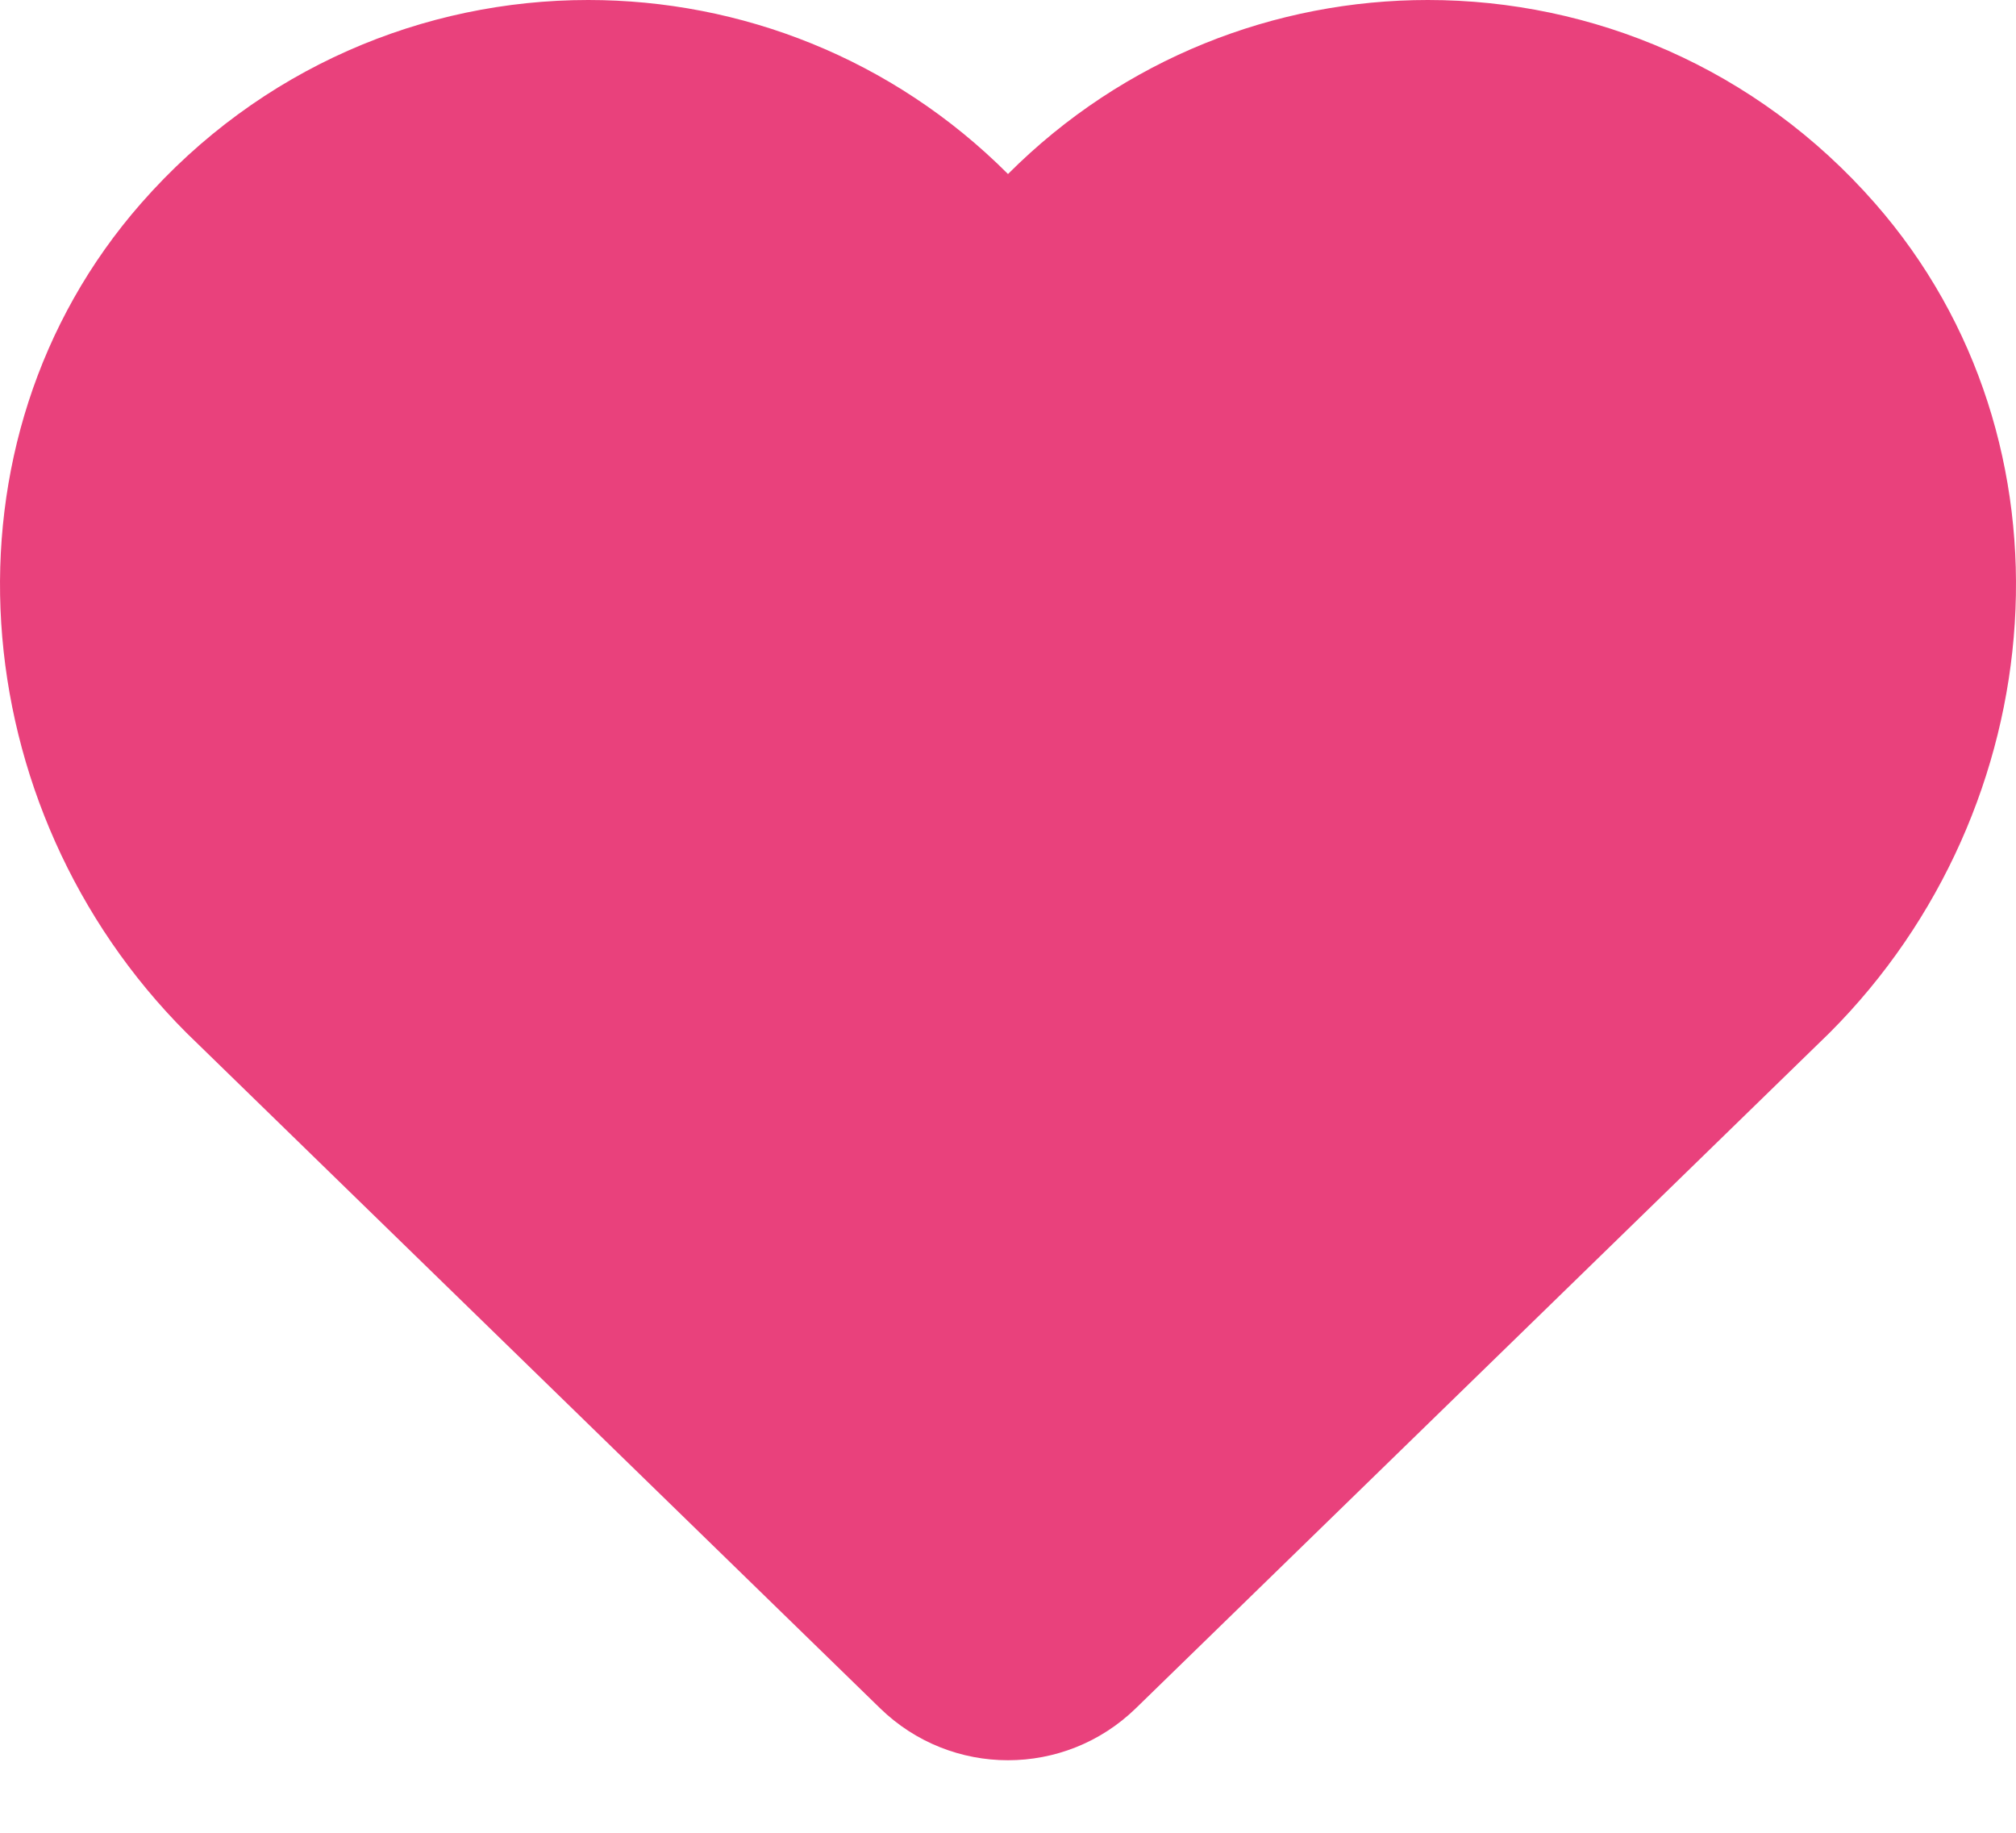
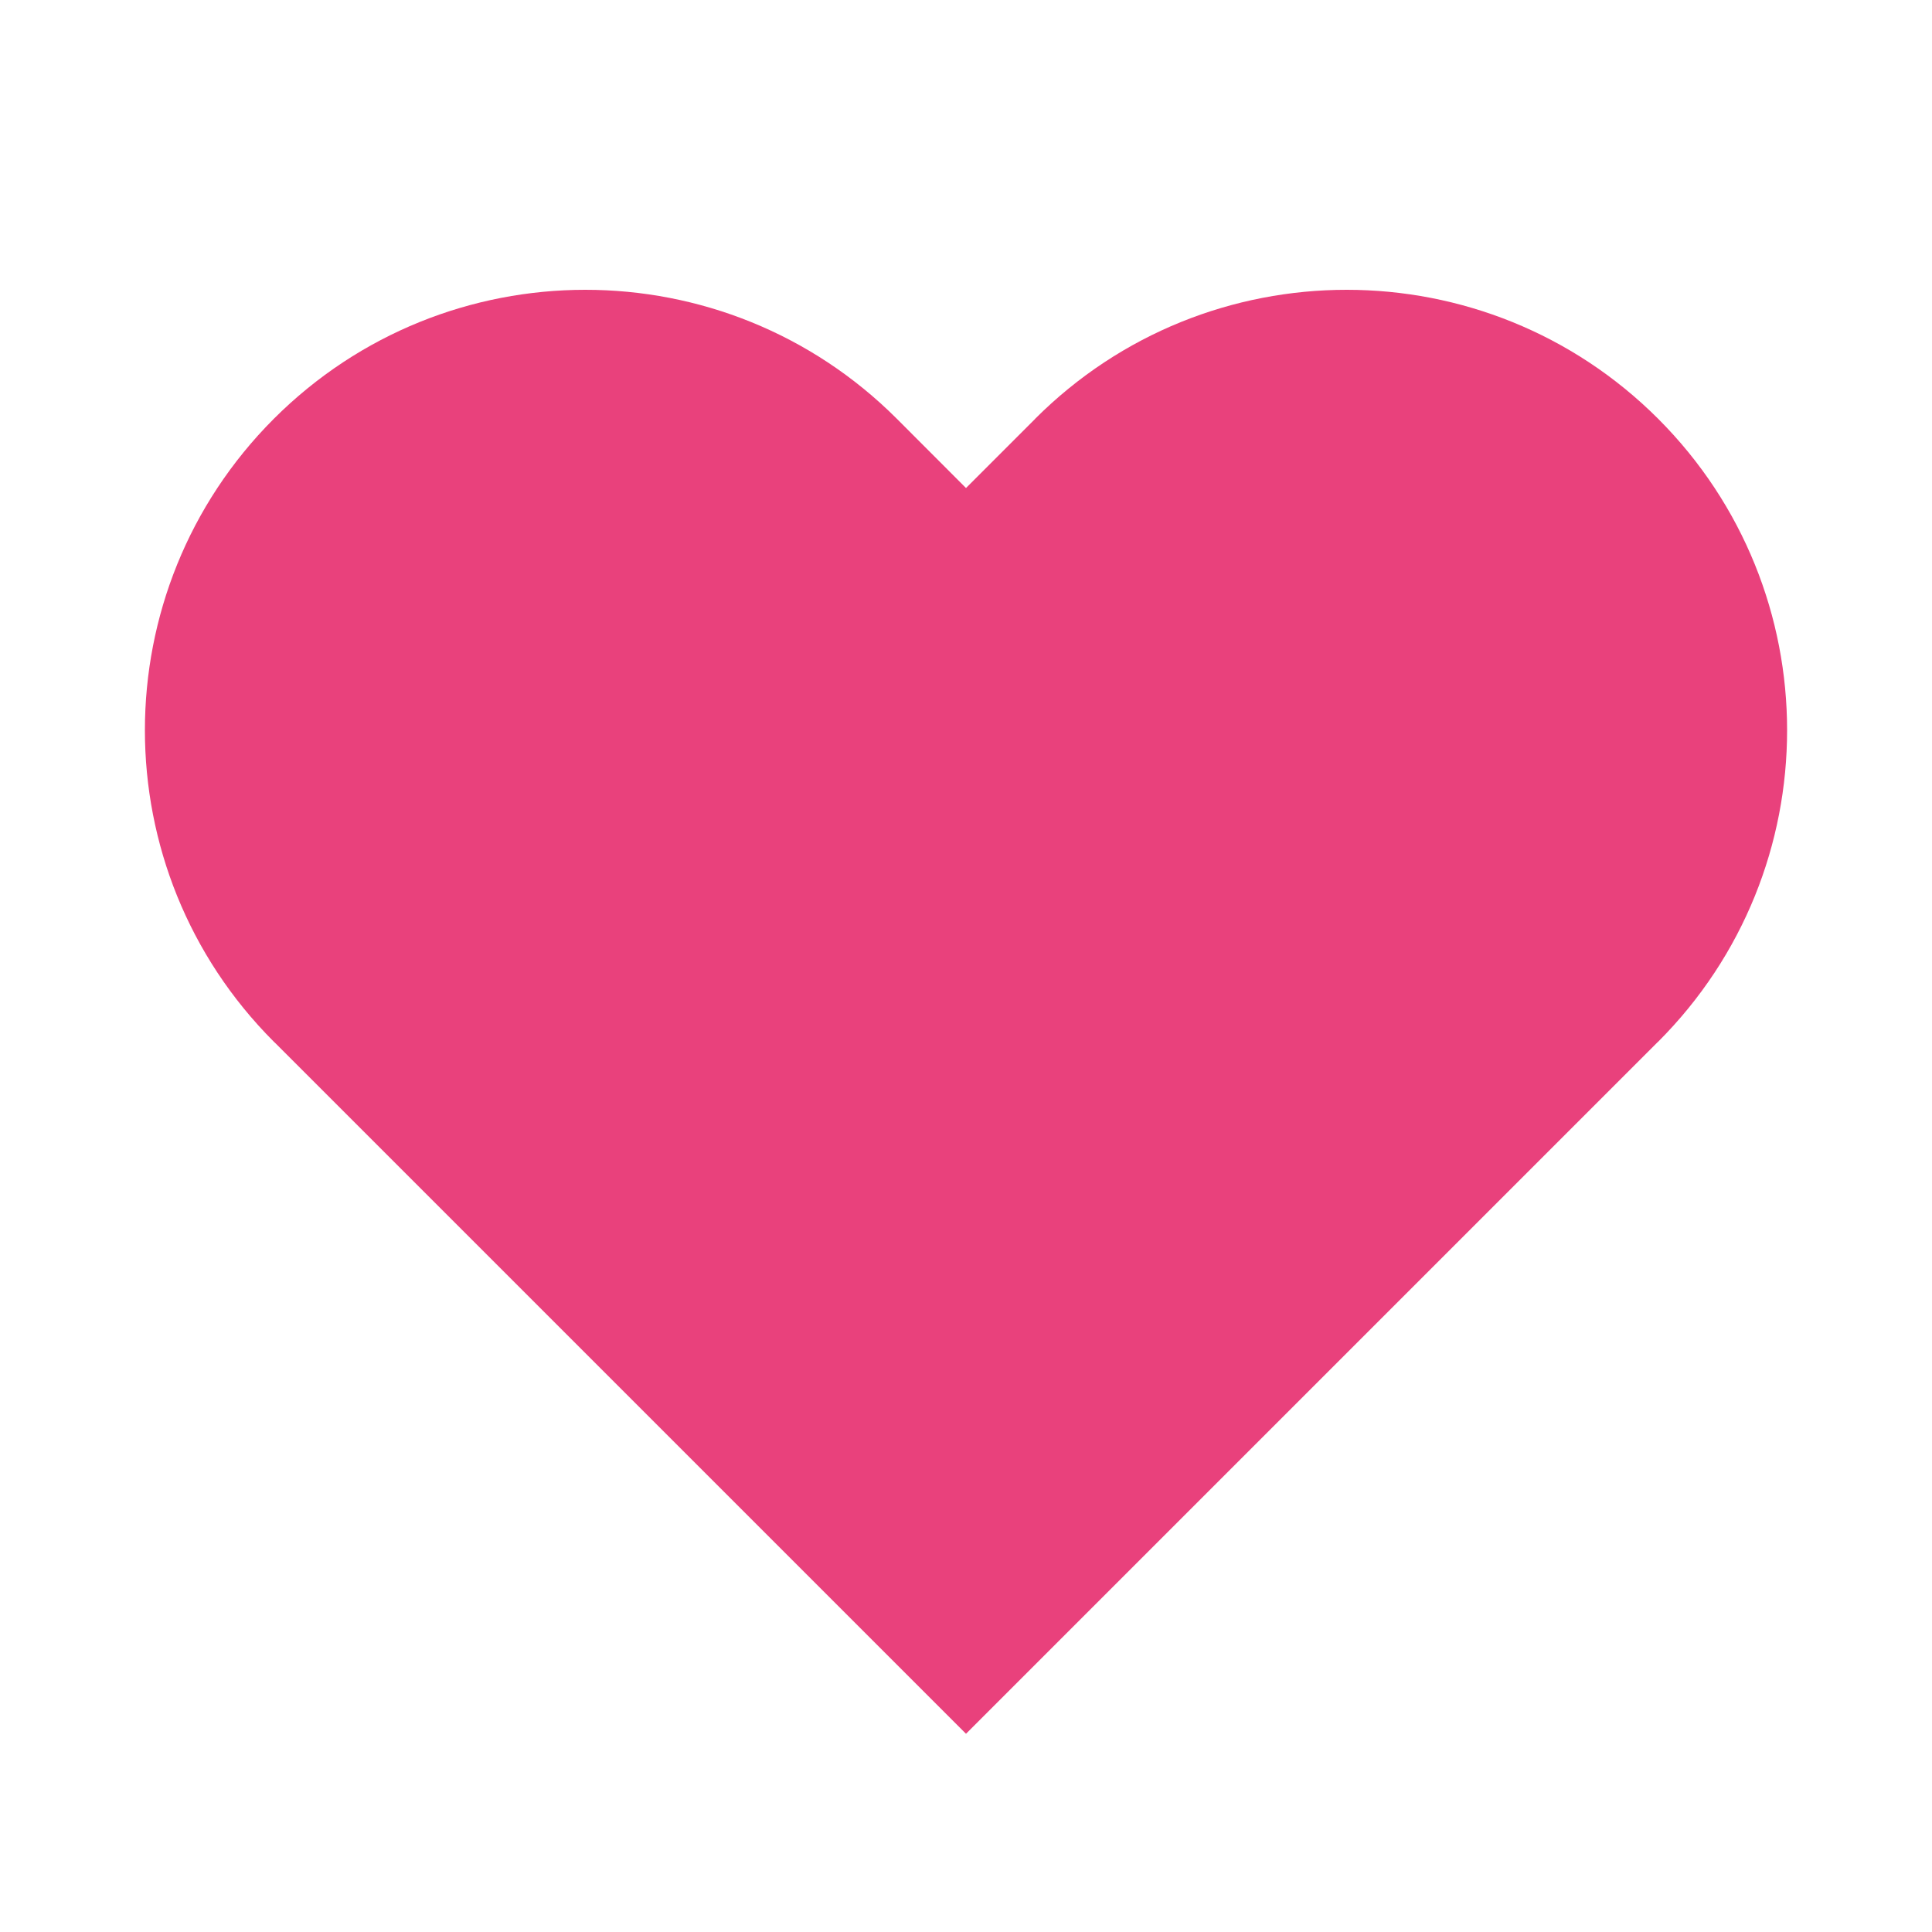
- <svg xmlns="http://www.w3.org/2000/svg" width="44" height="40" viewBox="0 0 44 40" fill="none">
-   <path d="M22 3.798C24.53 1.265 27.847 0 31.163 0C34.746 0 38.33 1.478 40.921 4.435C45.484 9.642 44.827 17.639 39.933 22.539L24.79 37.283C23.237 38.795 20.762 38.795 19.209 37.283L4.067 22.539C-0.828 17.639 -1.484 9.639 3.083 4.433C5.676 1.478 9.257 0 12.838 0C16.155 0 19.471 1.267 22 3.798Z" fill="#E9417C" />
+ <svg xmlns="http://www.w3.org/2000/svg" width="20" height="20" viewBox="0 0 20 20" fill="none">
+   <path fill-rule="evenodd" clip-rule="evenodd" d="M9.284 4.335L9.284 4.335L9.284 4.335L10 5.052L10.716 4.336L10.716 4.336L10.716 4.335C12.497 2.555 15.384 2.555 17.165 4.335C18.945 6.116 18.945 9.003 17.165 10.784L17.158 10.79L16.448 11.5L16.448 11.5L10 17.948L10 17.948L10 17.948L3.552 11.5L3.552 11.5L2.846 10.794L2.835 10.784C1.055 9.003 1.055 6.116 2.835 4.335C4.616 2.555 7.503 2.555 9.284 4.335Z" fill="#E9417C" />
</svg>
